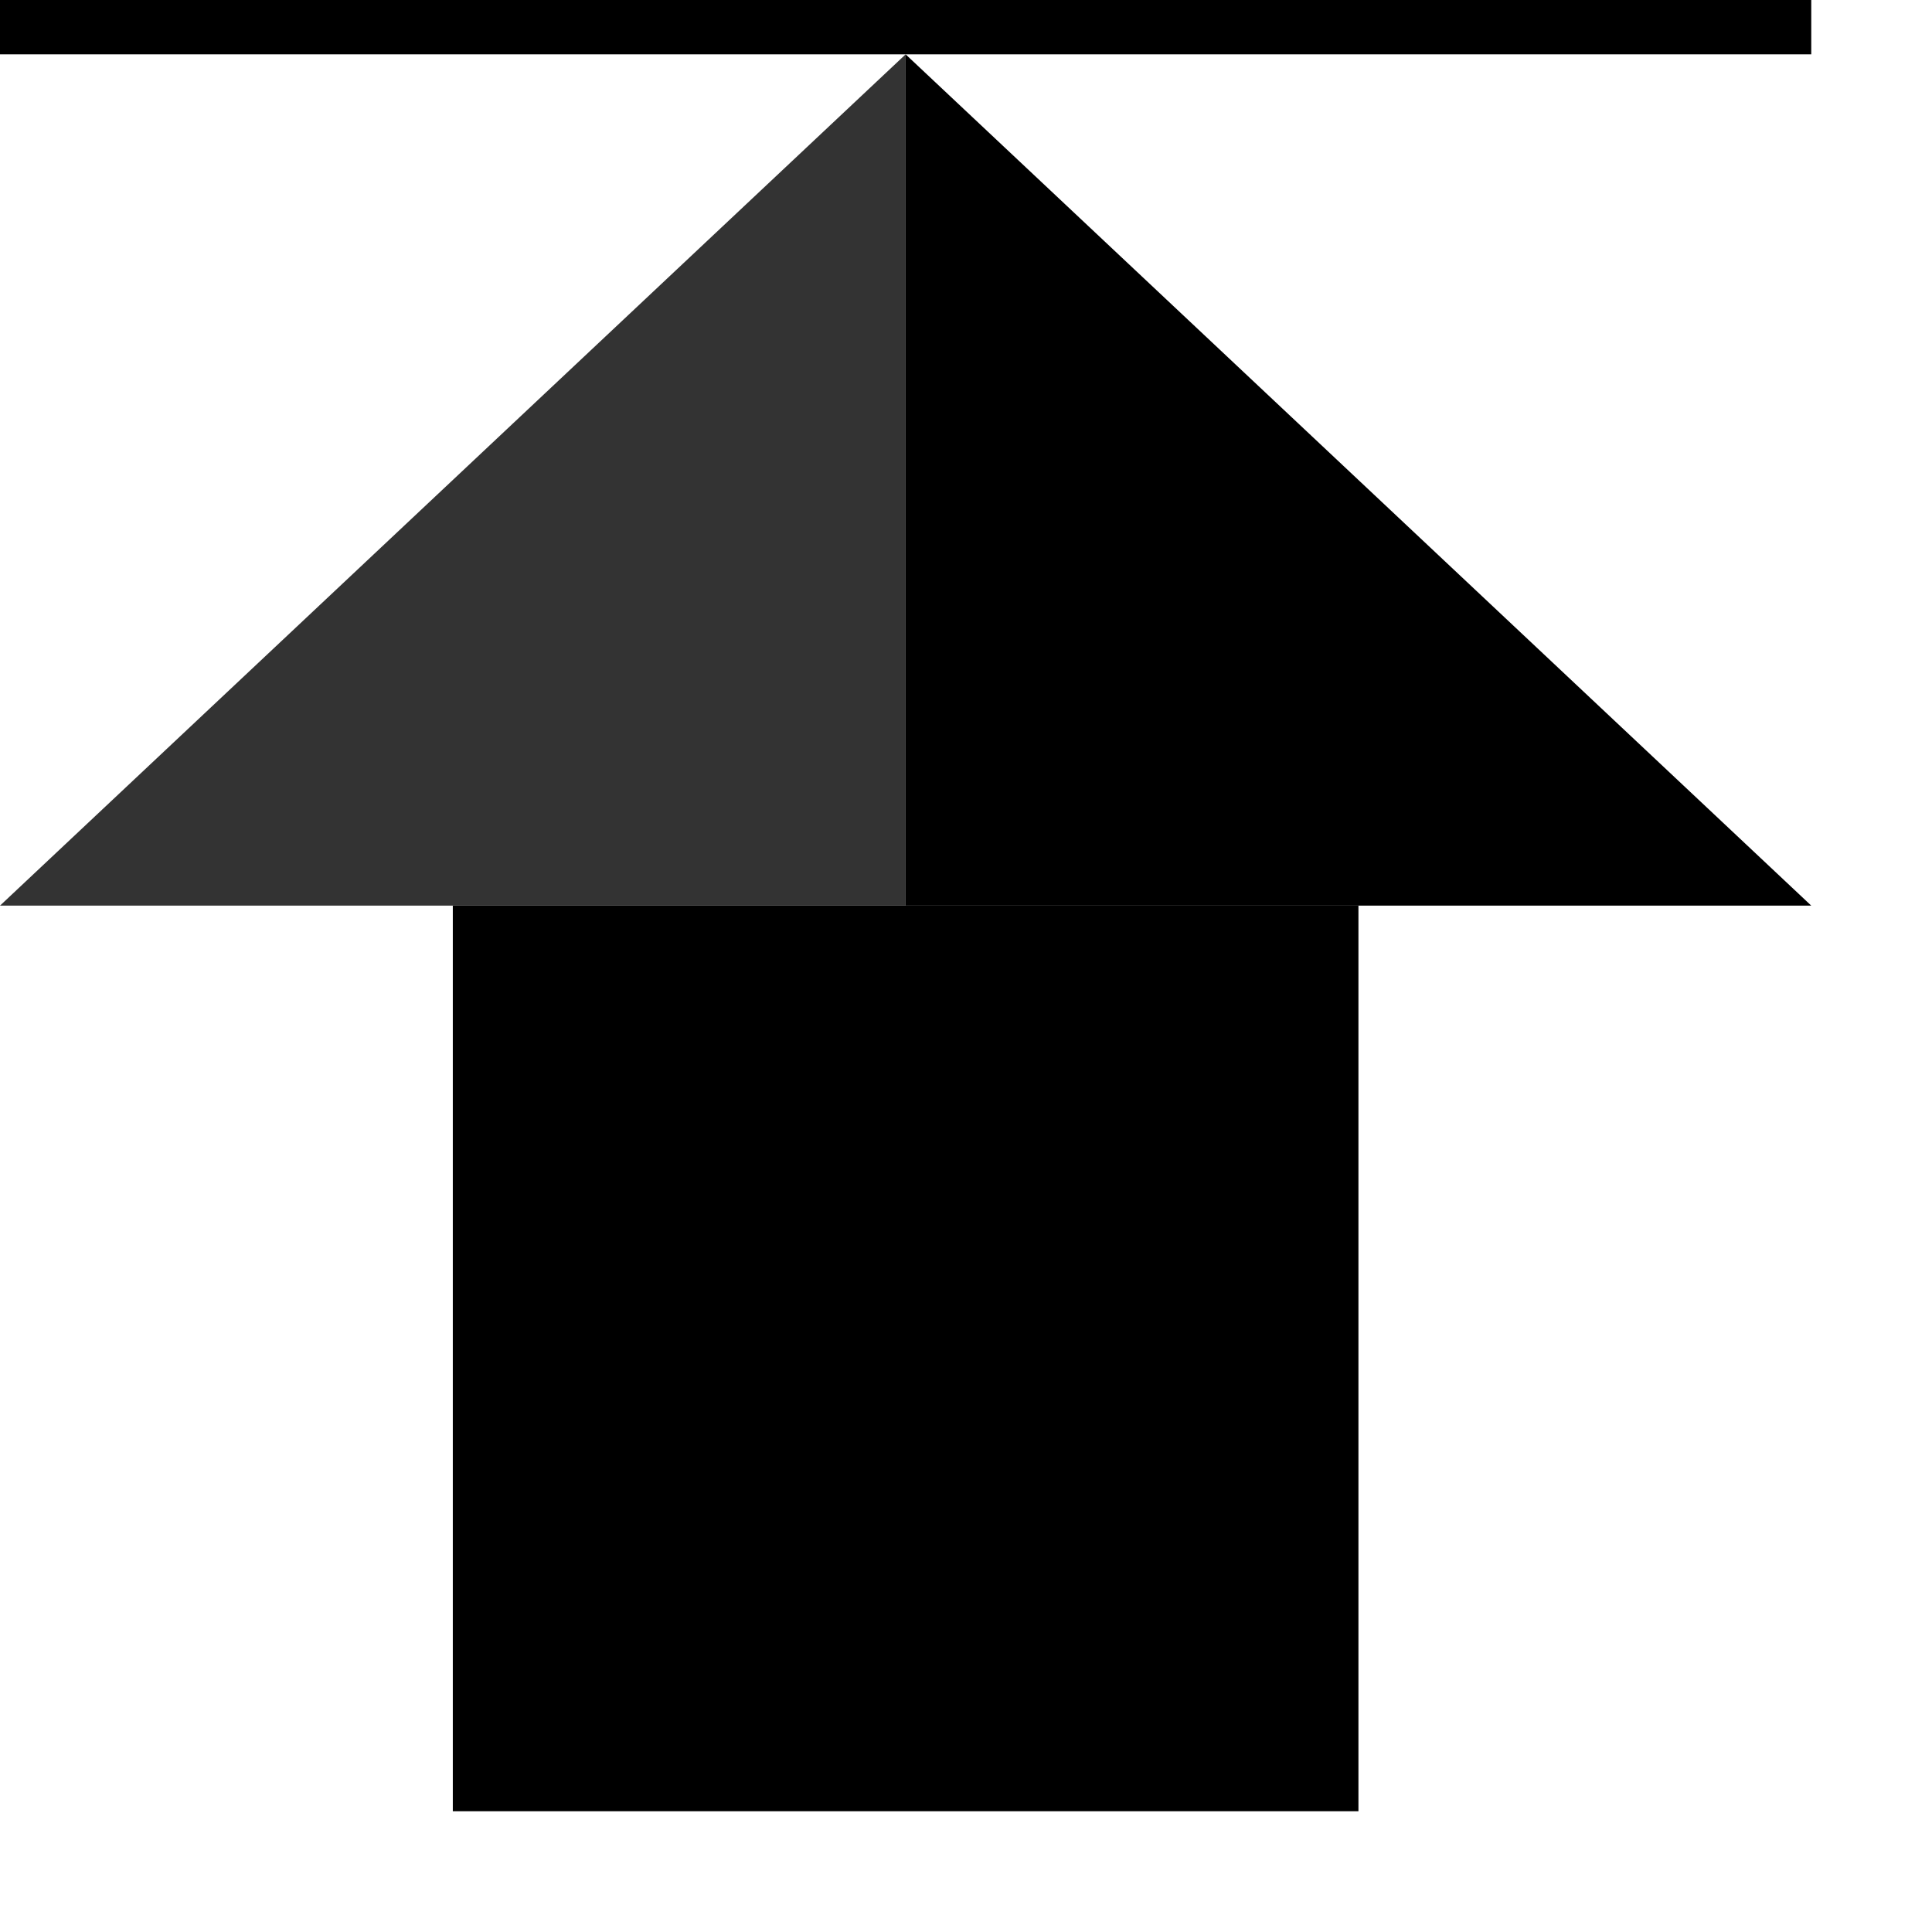
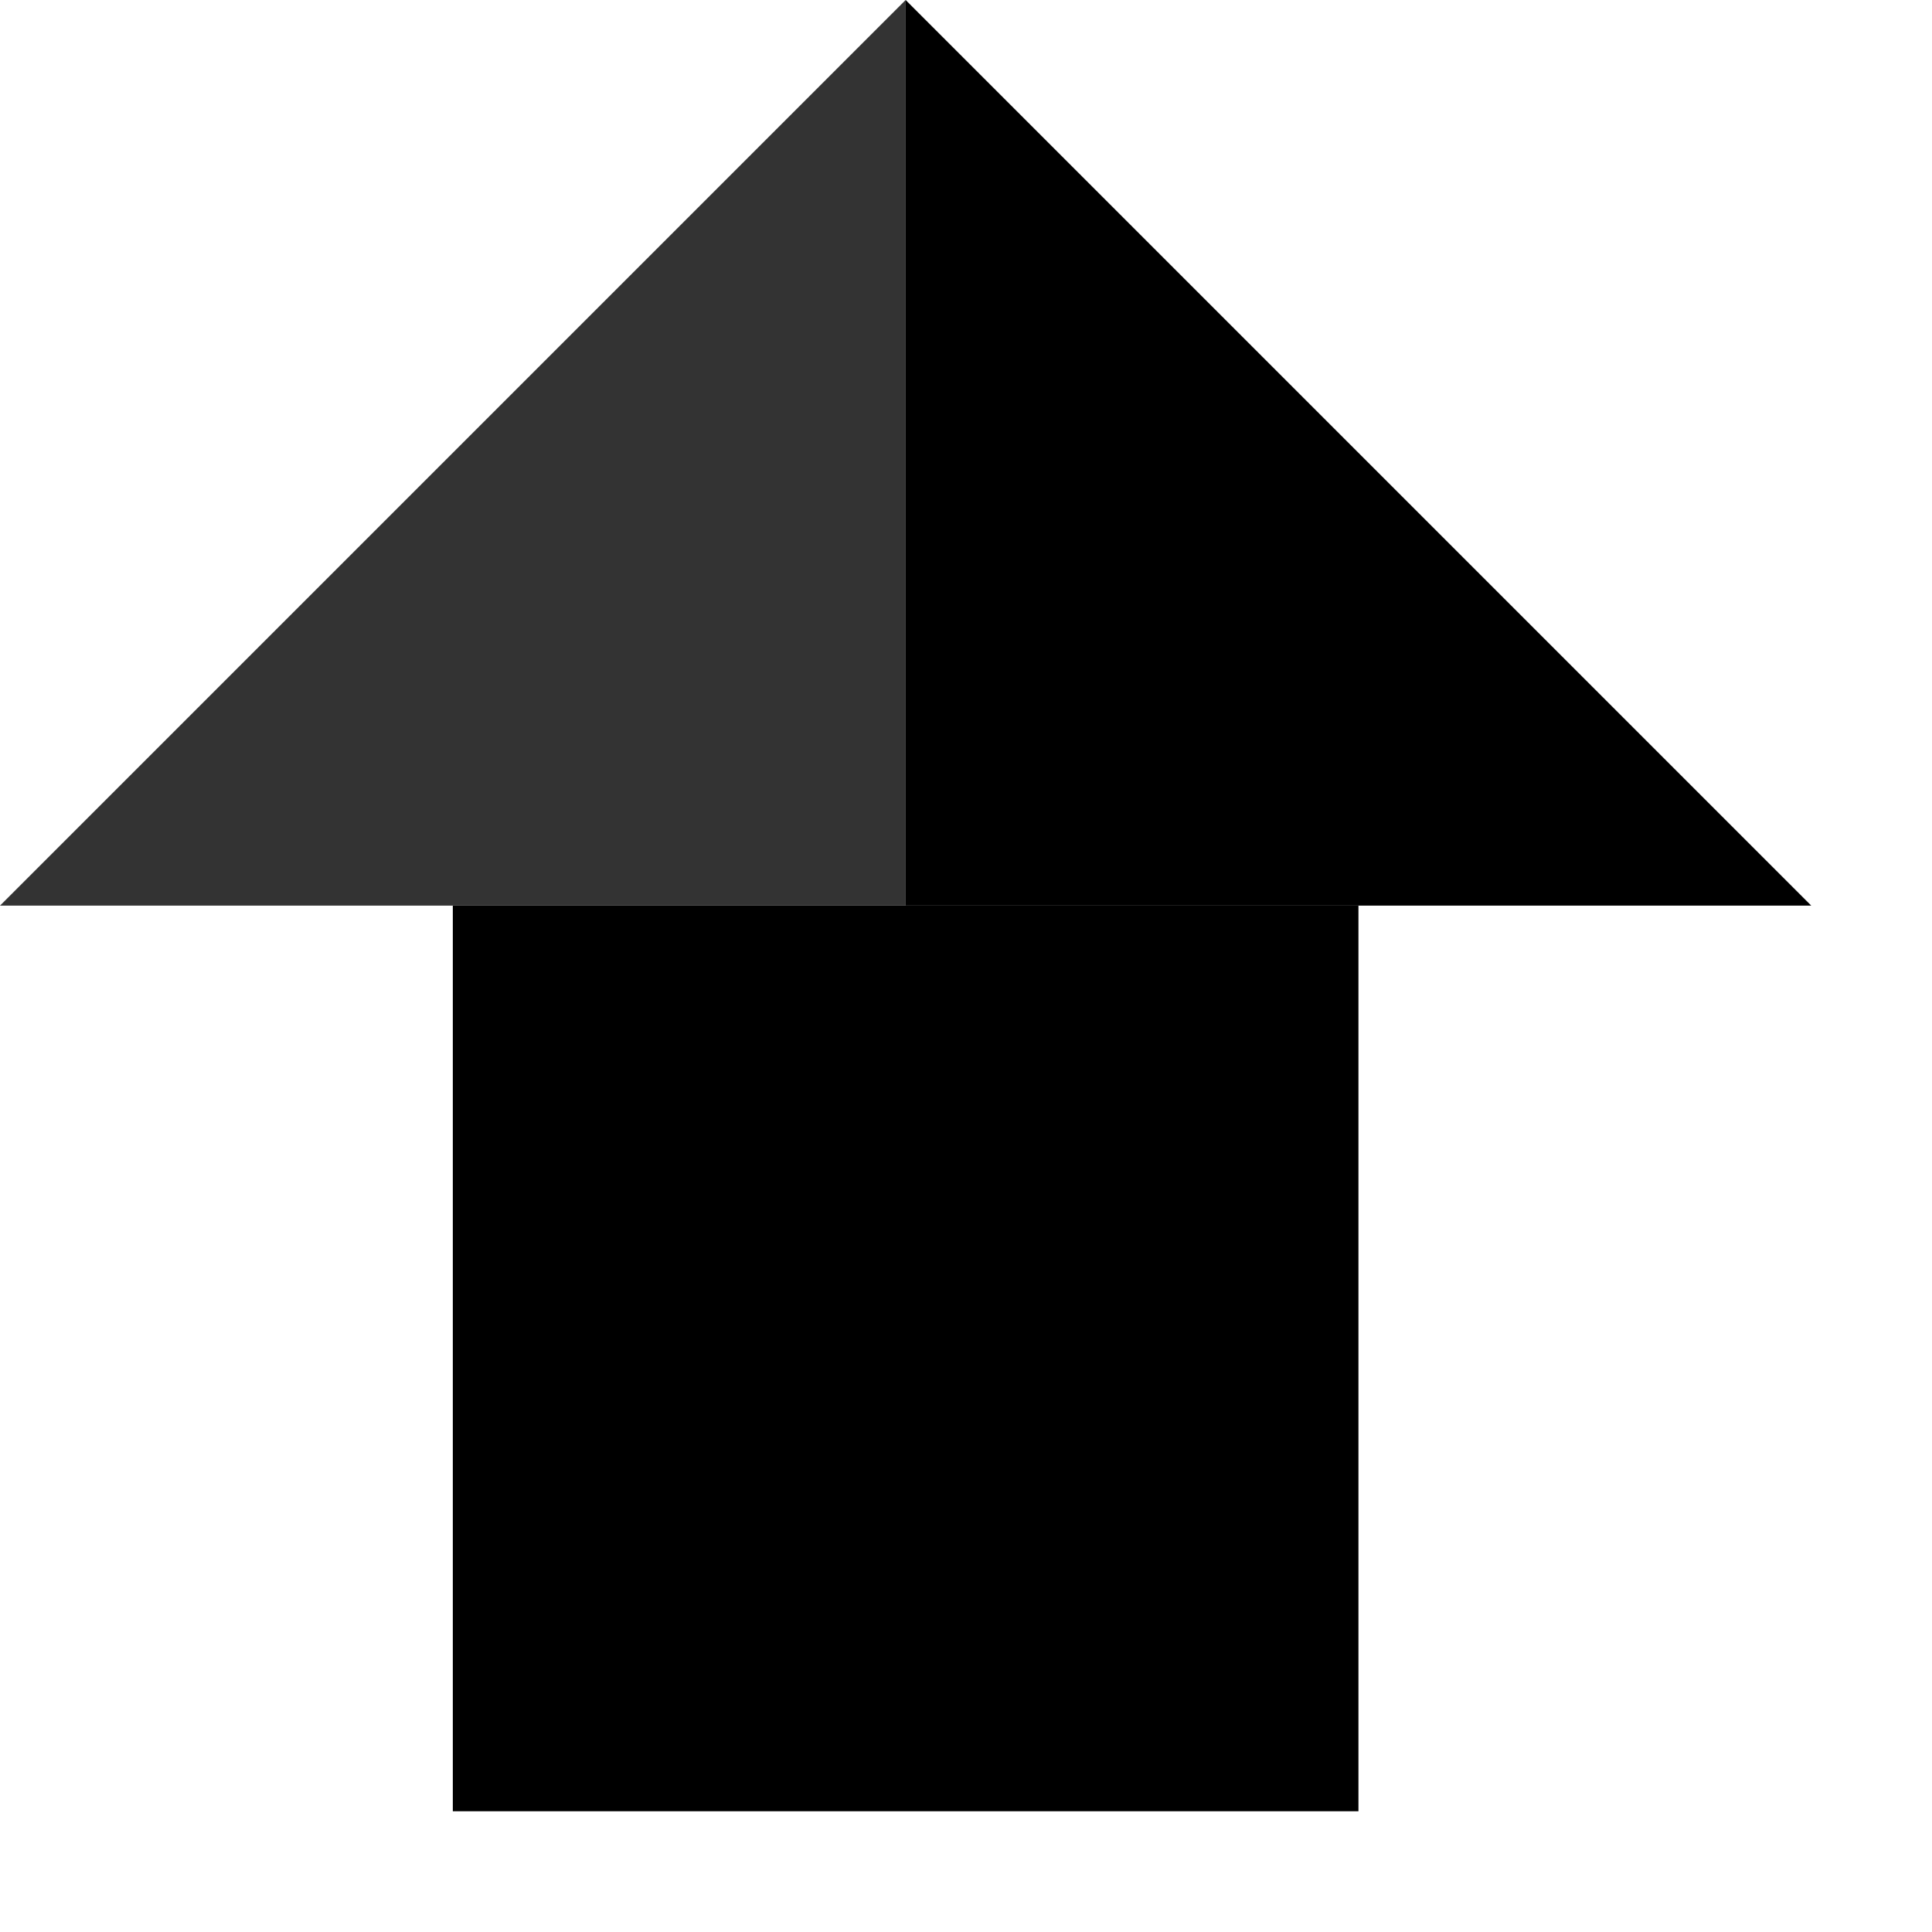
<svg xmlns="http://www.w3.org/2000/svg" id="svg1" width="500pt" height="500pt">
  <defs id="defs3" />
  <rect style="font-size:12;fill:#000000;fill-rule:evenodd;stroke-width:1pt;fill-opacity:1;" id="rect563" width="312.5" height="312.5" x="140.427" y="312.5" transform="translate(15.82279,0)" />
-   <path transform="matrix(1,0,0,0.939999,-1.977843,15.03193)" style="font-size:12;fill-rule:evenodd;stroke-width:1pt;fill:#333333;fill-opacity:1;" d="M 1.978 316.456 L 314.478 316.456 L 314.478 3.956 L 1.978 316.456 z " id="path567" />
-   <path transform="matrix(1,0,0,0.94,-3.95565,16.89144)" style="font-size:12;fill-rule:evenodd;stroke-width:1pt;" d="M 316.456 1.978 L 316.456 314.478 L 628.956 314.478 L 316.456 1.978 z " id="path566" />
-   <rect style="font-size:12;fill:#000000;fill-rule:evenodd;stroke-width:1pt;fill-opacity:1;" id="rect568" width="625" height="18.75" x="0" y="-6.25" transform="translate(0,6.250038)" />
+   <path transform="translate(-1.977843,-3.95546)" style="font-size:12;fill-rule:evenodd;stroke-width:1pt;fill:#333333;fill-opacity:1;" d="M 1.978 316.456 L 314.478 316.456 L 314.478 3.956 L 1.978 316.456 z " id="path567" />
+   <path transform="translate(-3.95565,-1.976929)" style="font-size:12;fill-rule:evenodd;stroke-width:1pt;" d="M 316.456 1.978 L 316.456 314.478 L 628.956 314.478 L 316.456 1.978 z " id="path566" />
</svg>
